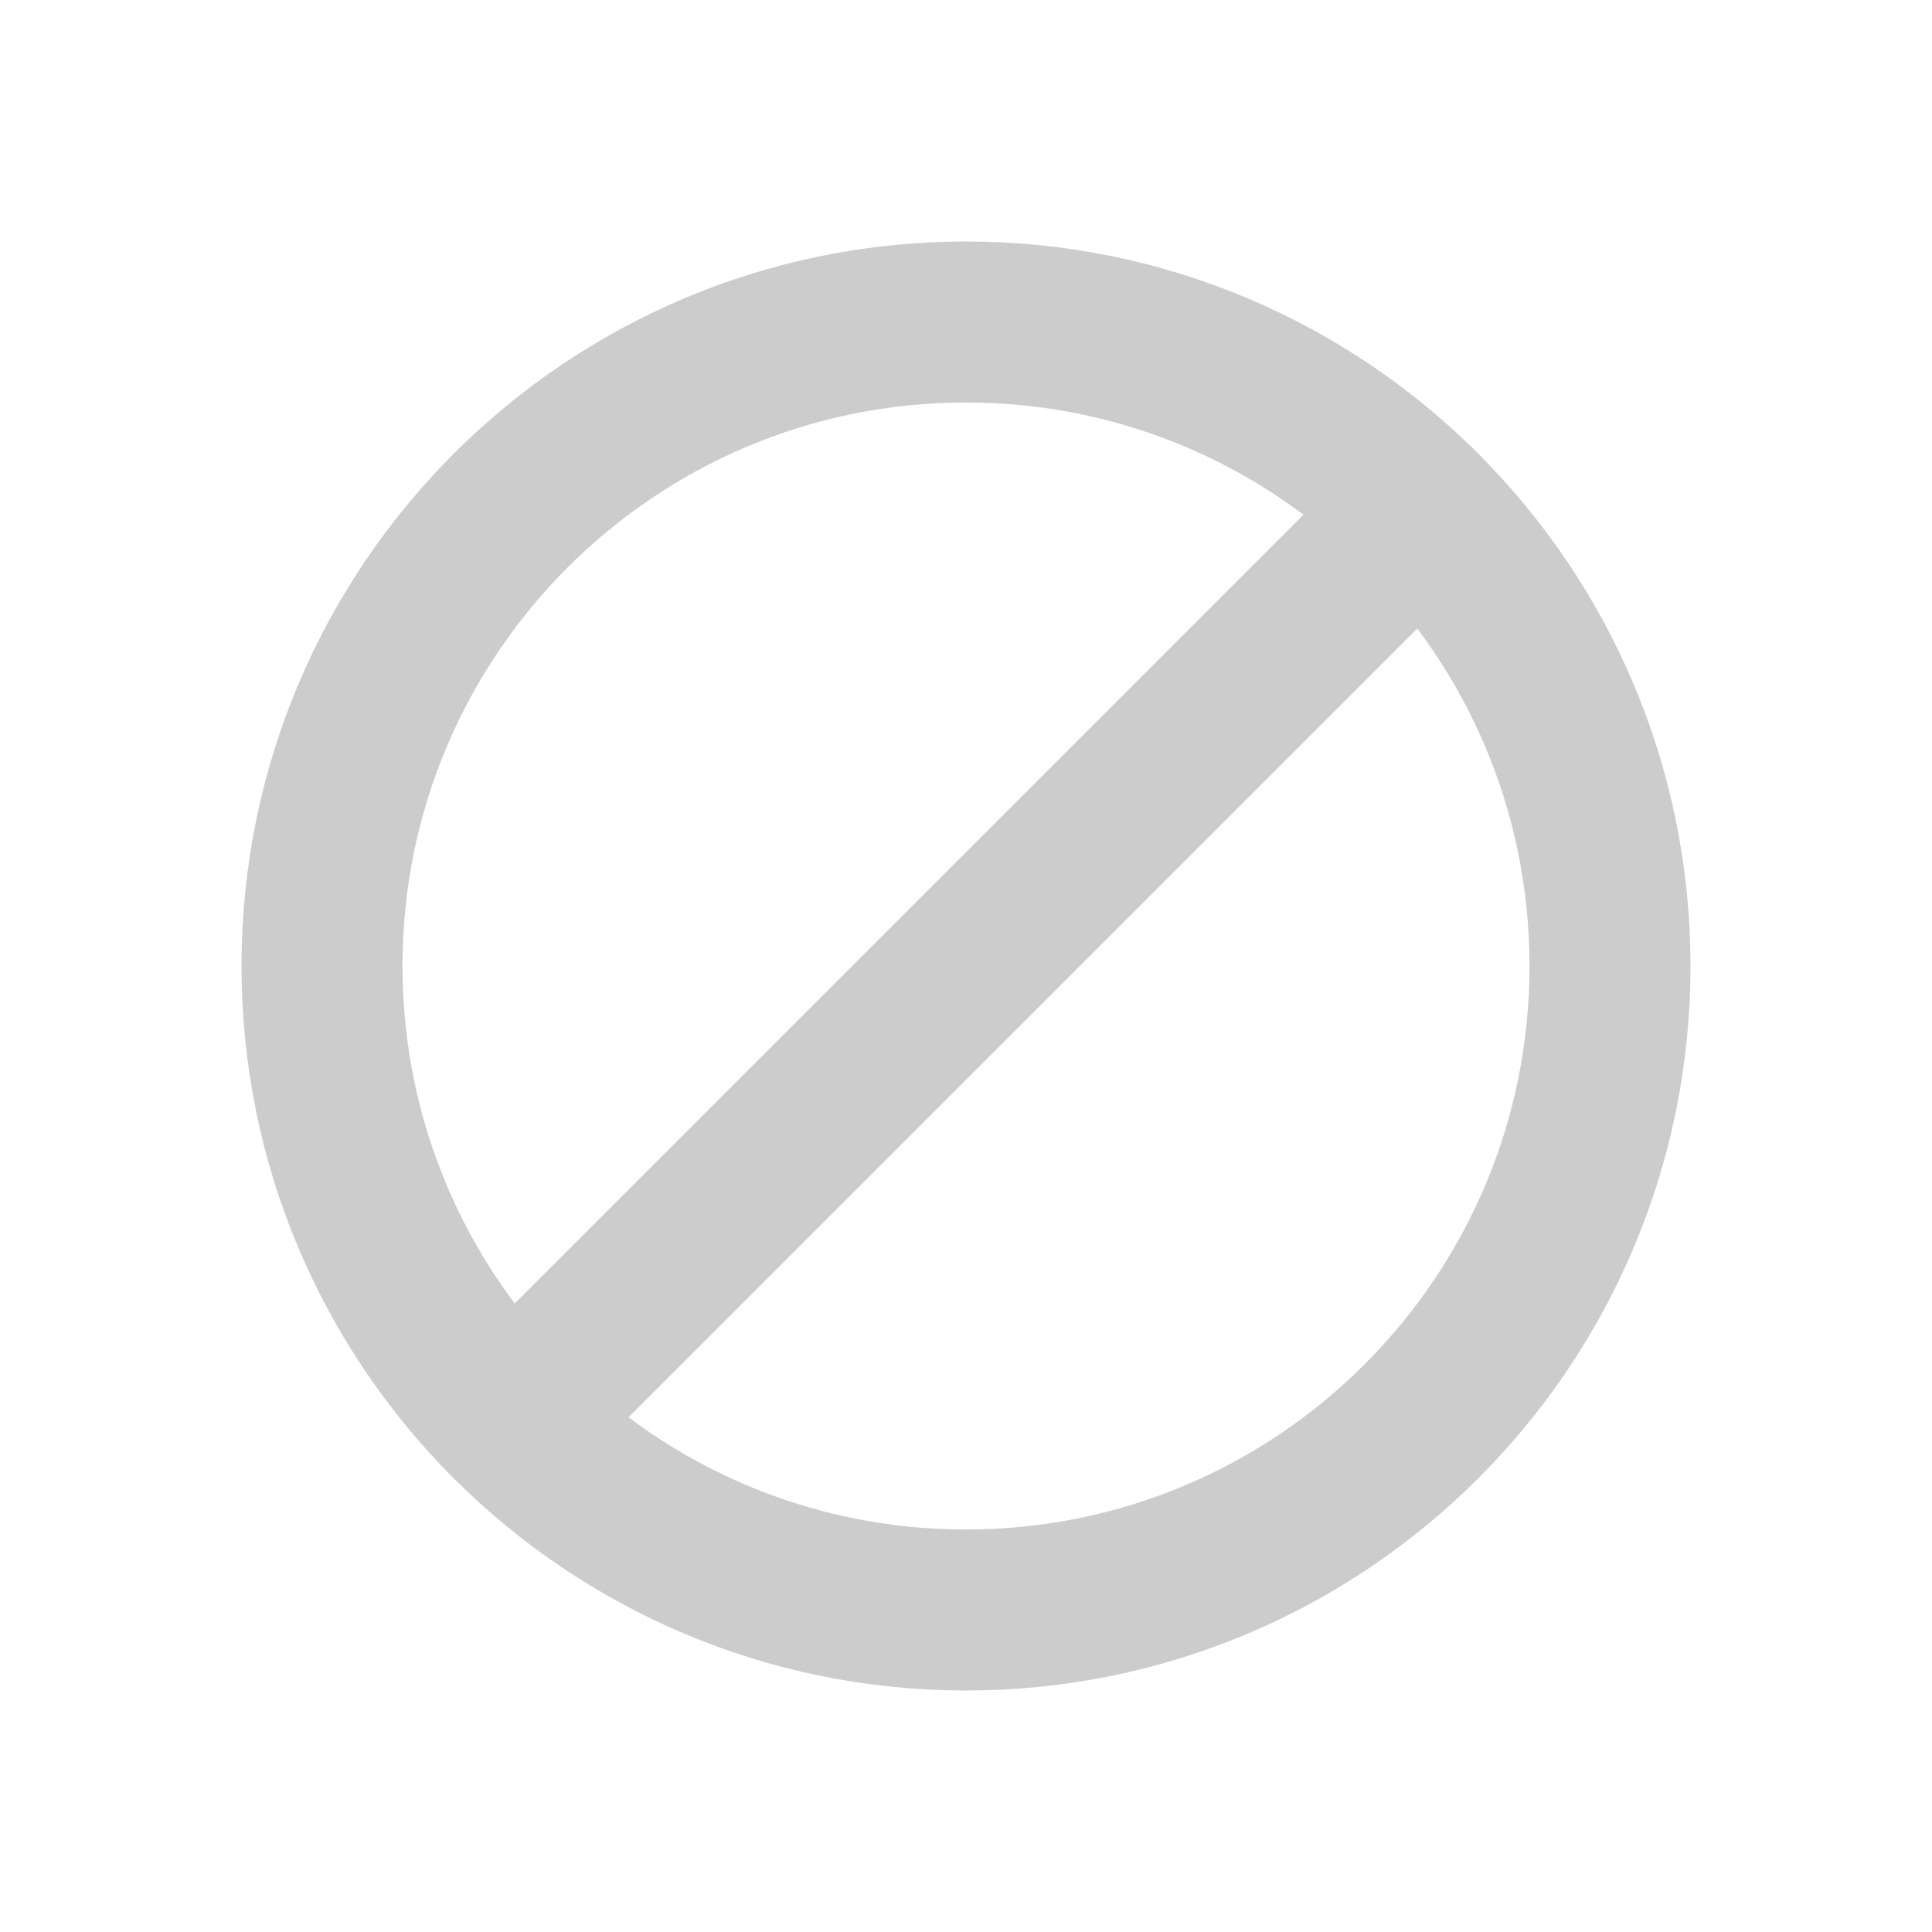
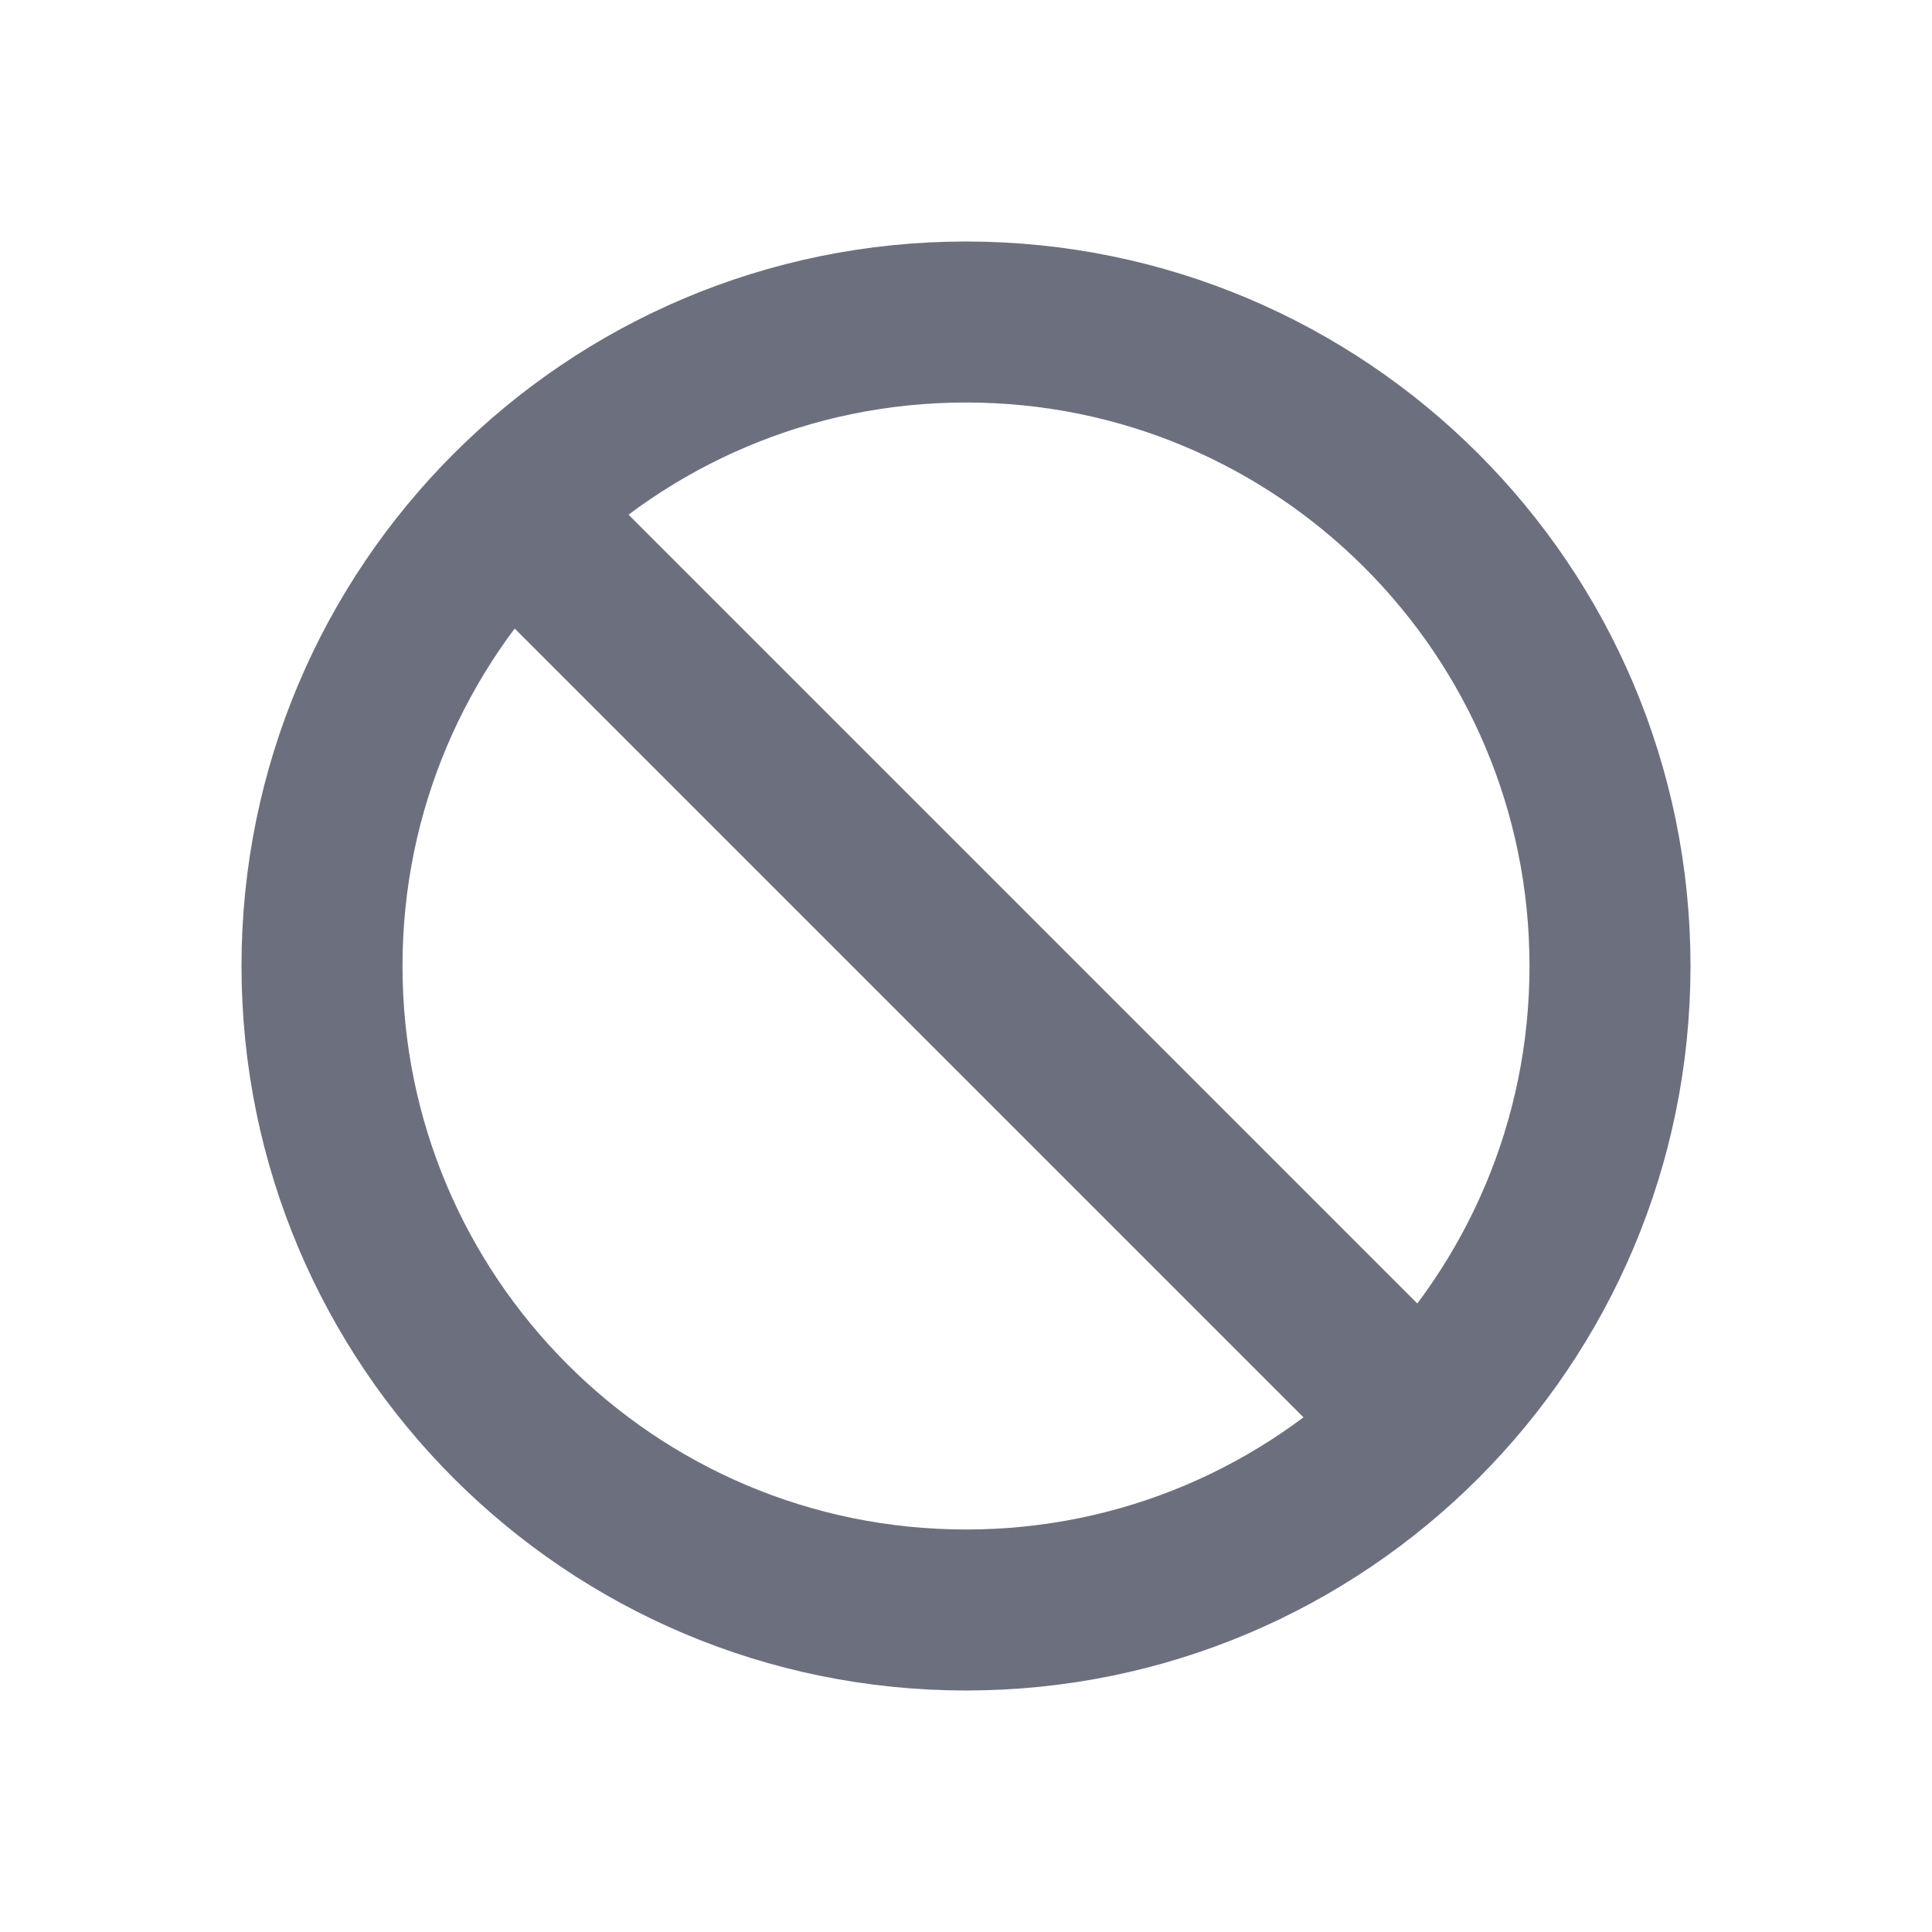
<svg xmlns="http://www.w3.org/2000/svg" viewBox="0 0 24 24">
-   <circle r="8" cx="12" cy="12" fill="none" stroke="#CCCCCC" stroke-width="2" />
-   <line x1="12" x2="12" y1="4" y2="20" stroke="#CCCCCC" stroke-width="2" transform="rotate(45 12 12)" />
+   <circle r="8" cx="12" cy="12" fill="none" stroke="#6C707E" stroke-width="2" />
+   <line x1="12" x2="12" y1="4" y2="20" stroke="#6C707E" stroke-width="2" transform="rotate(-45 12 12)" />
</svg>
